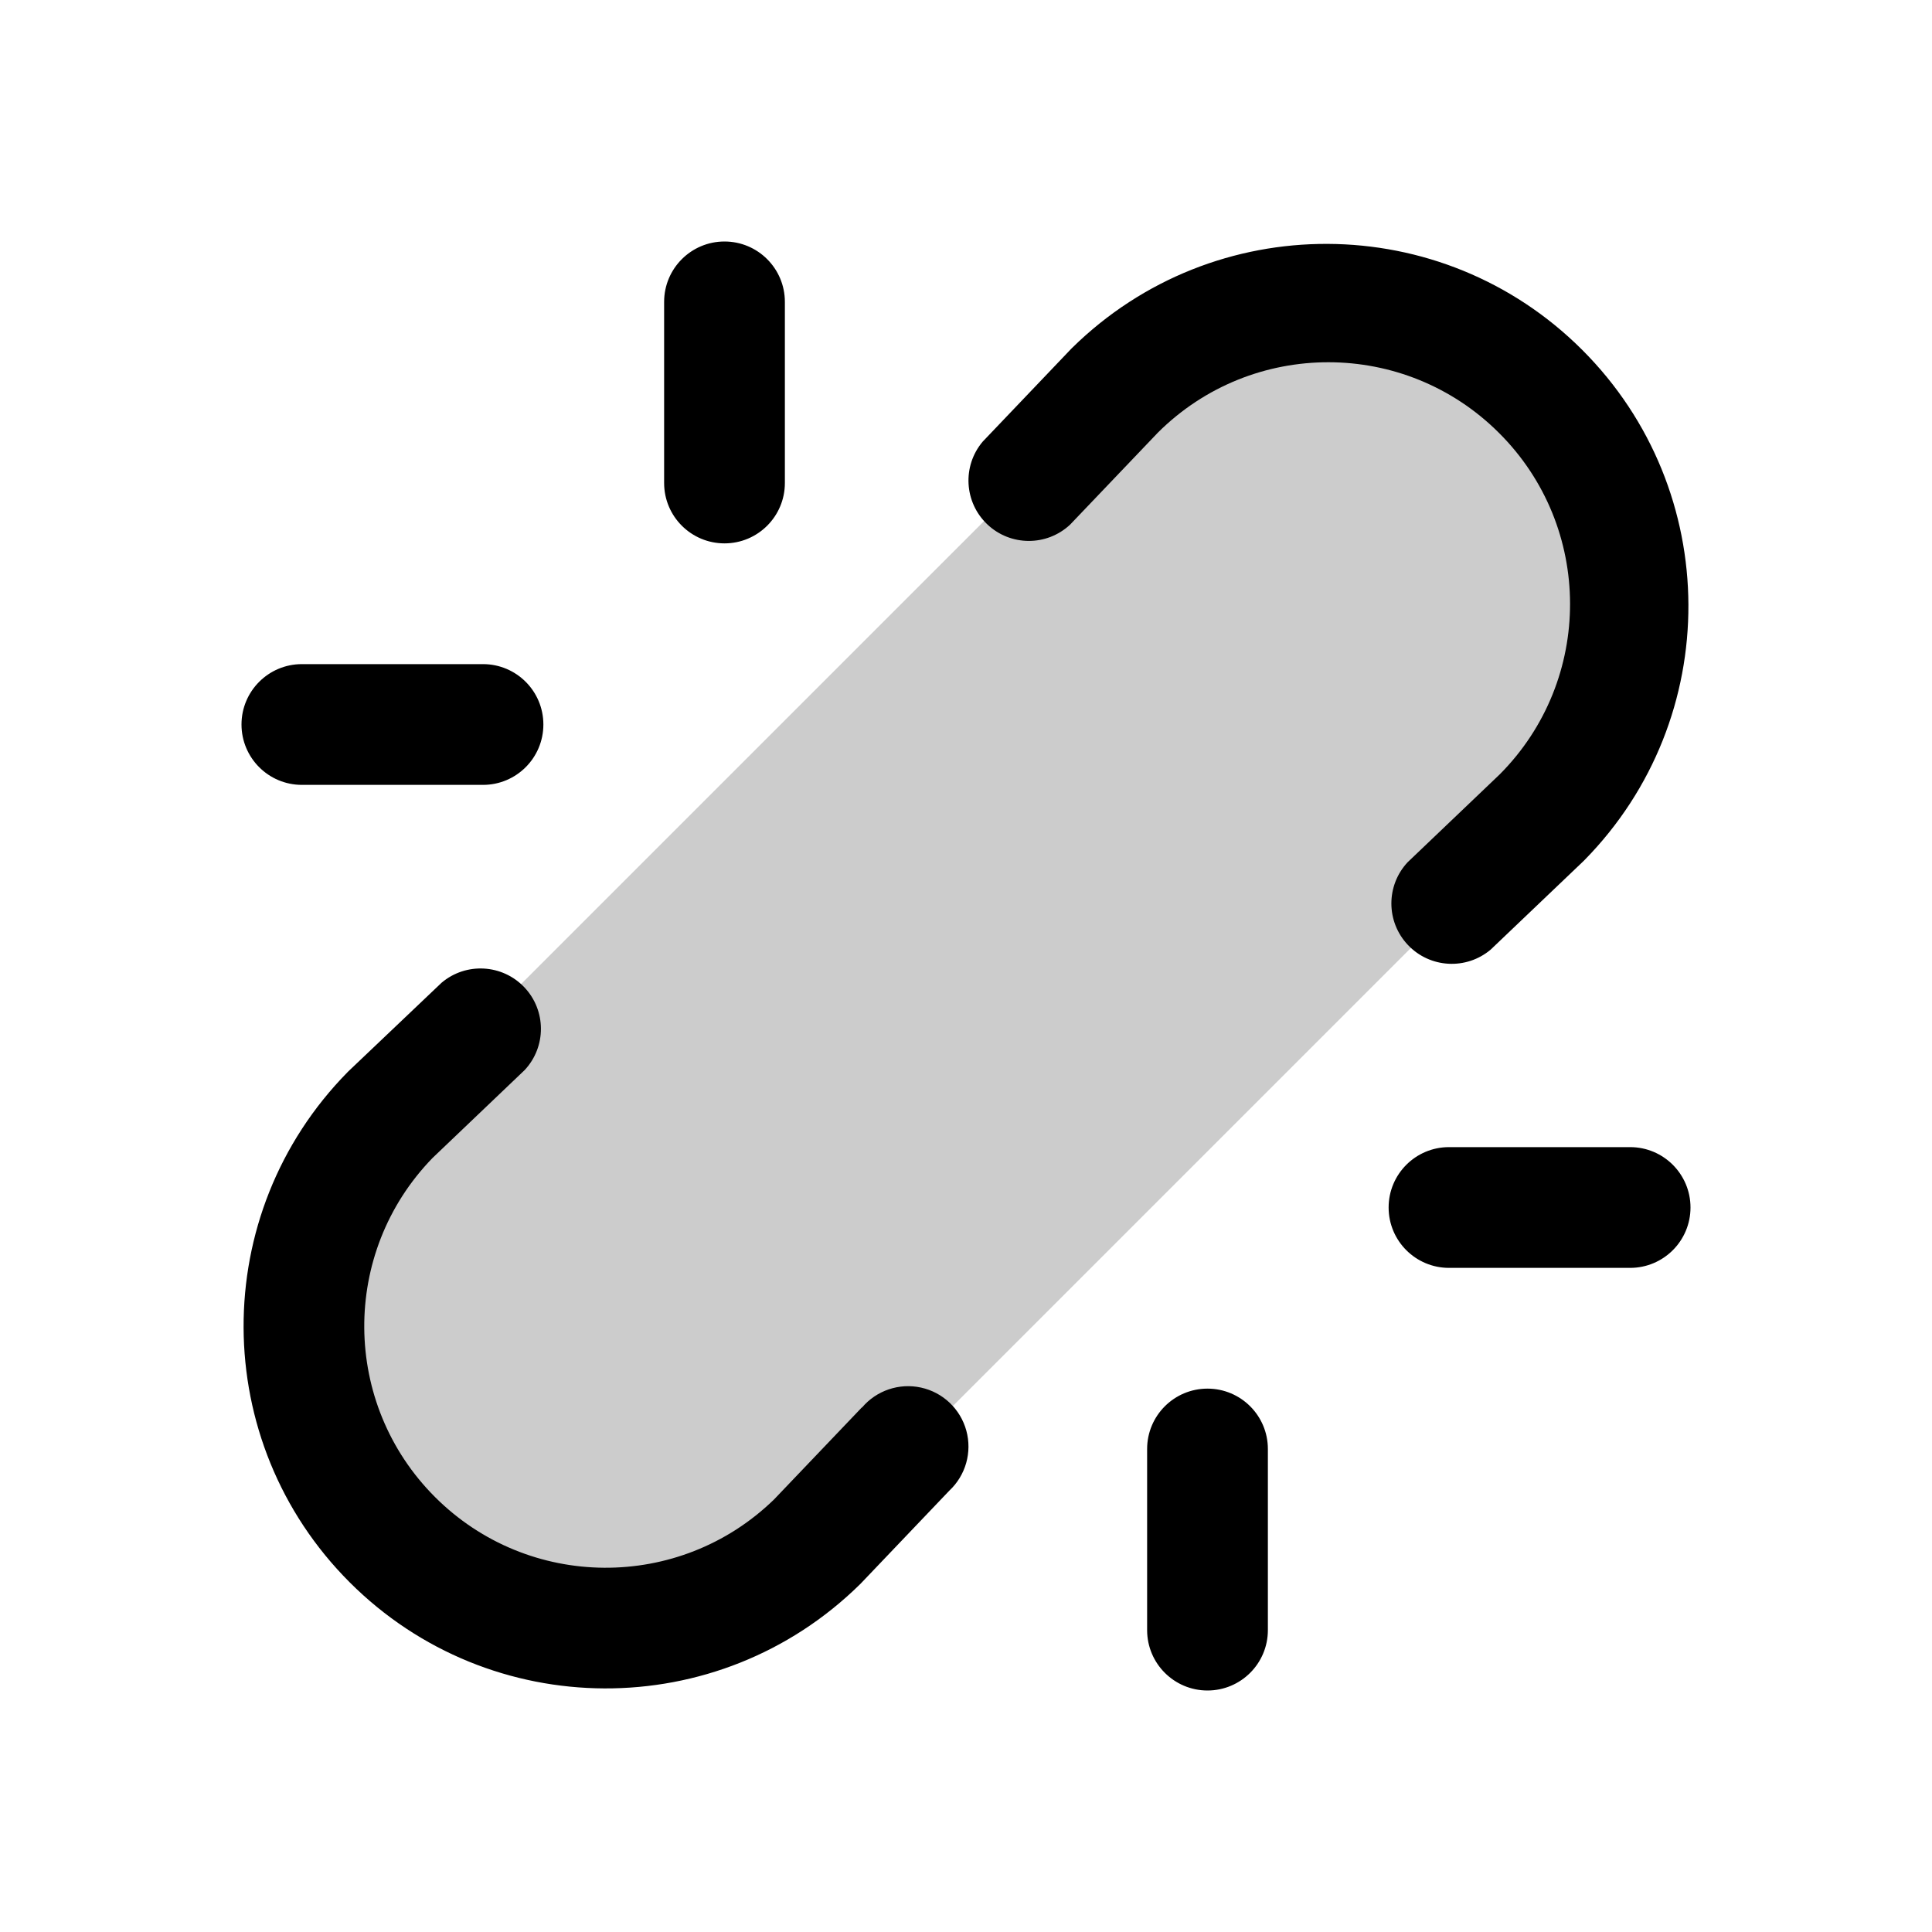
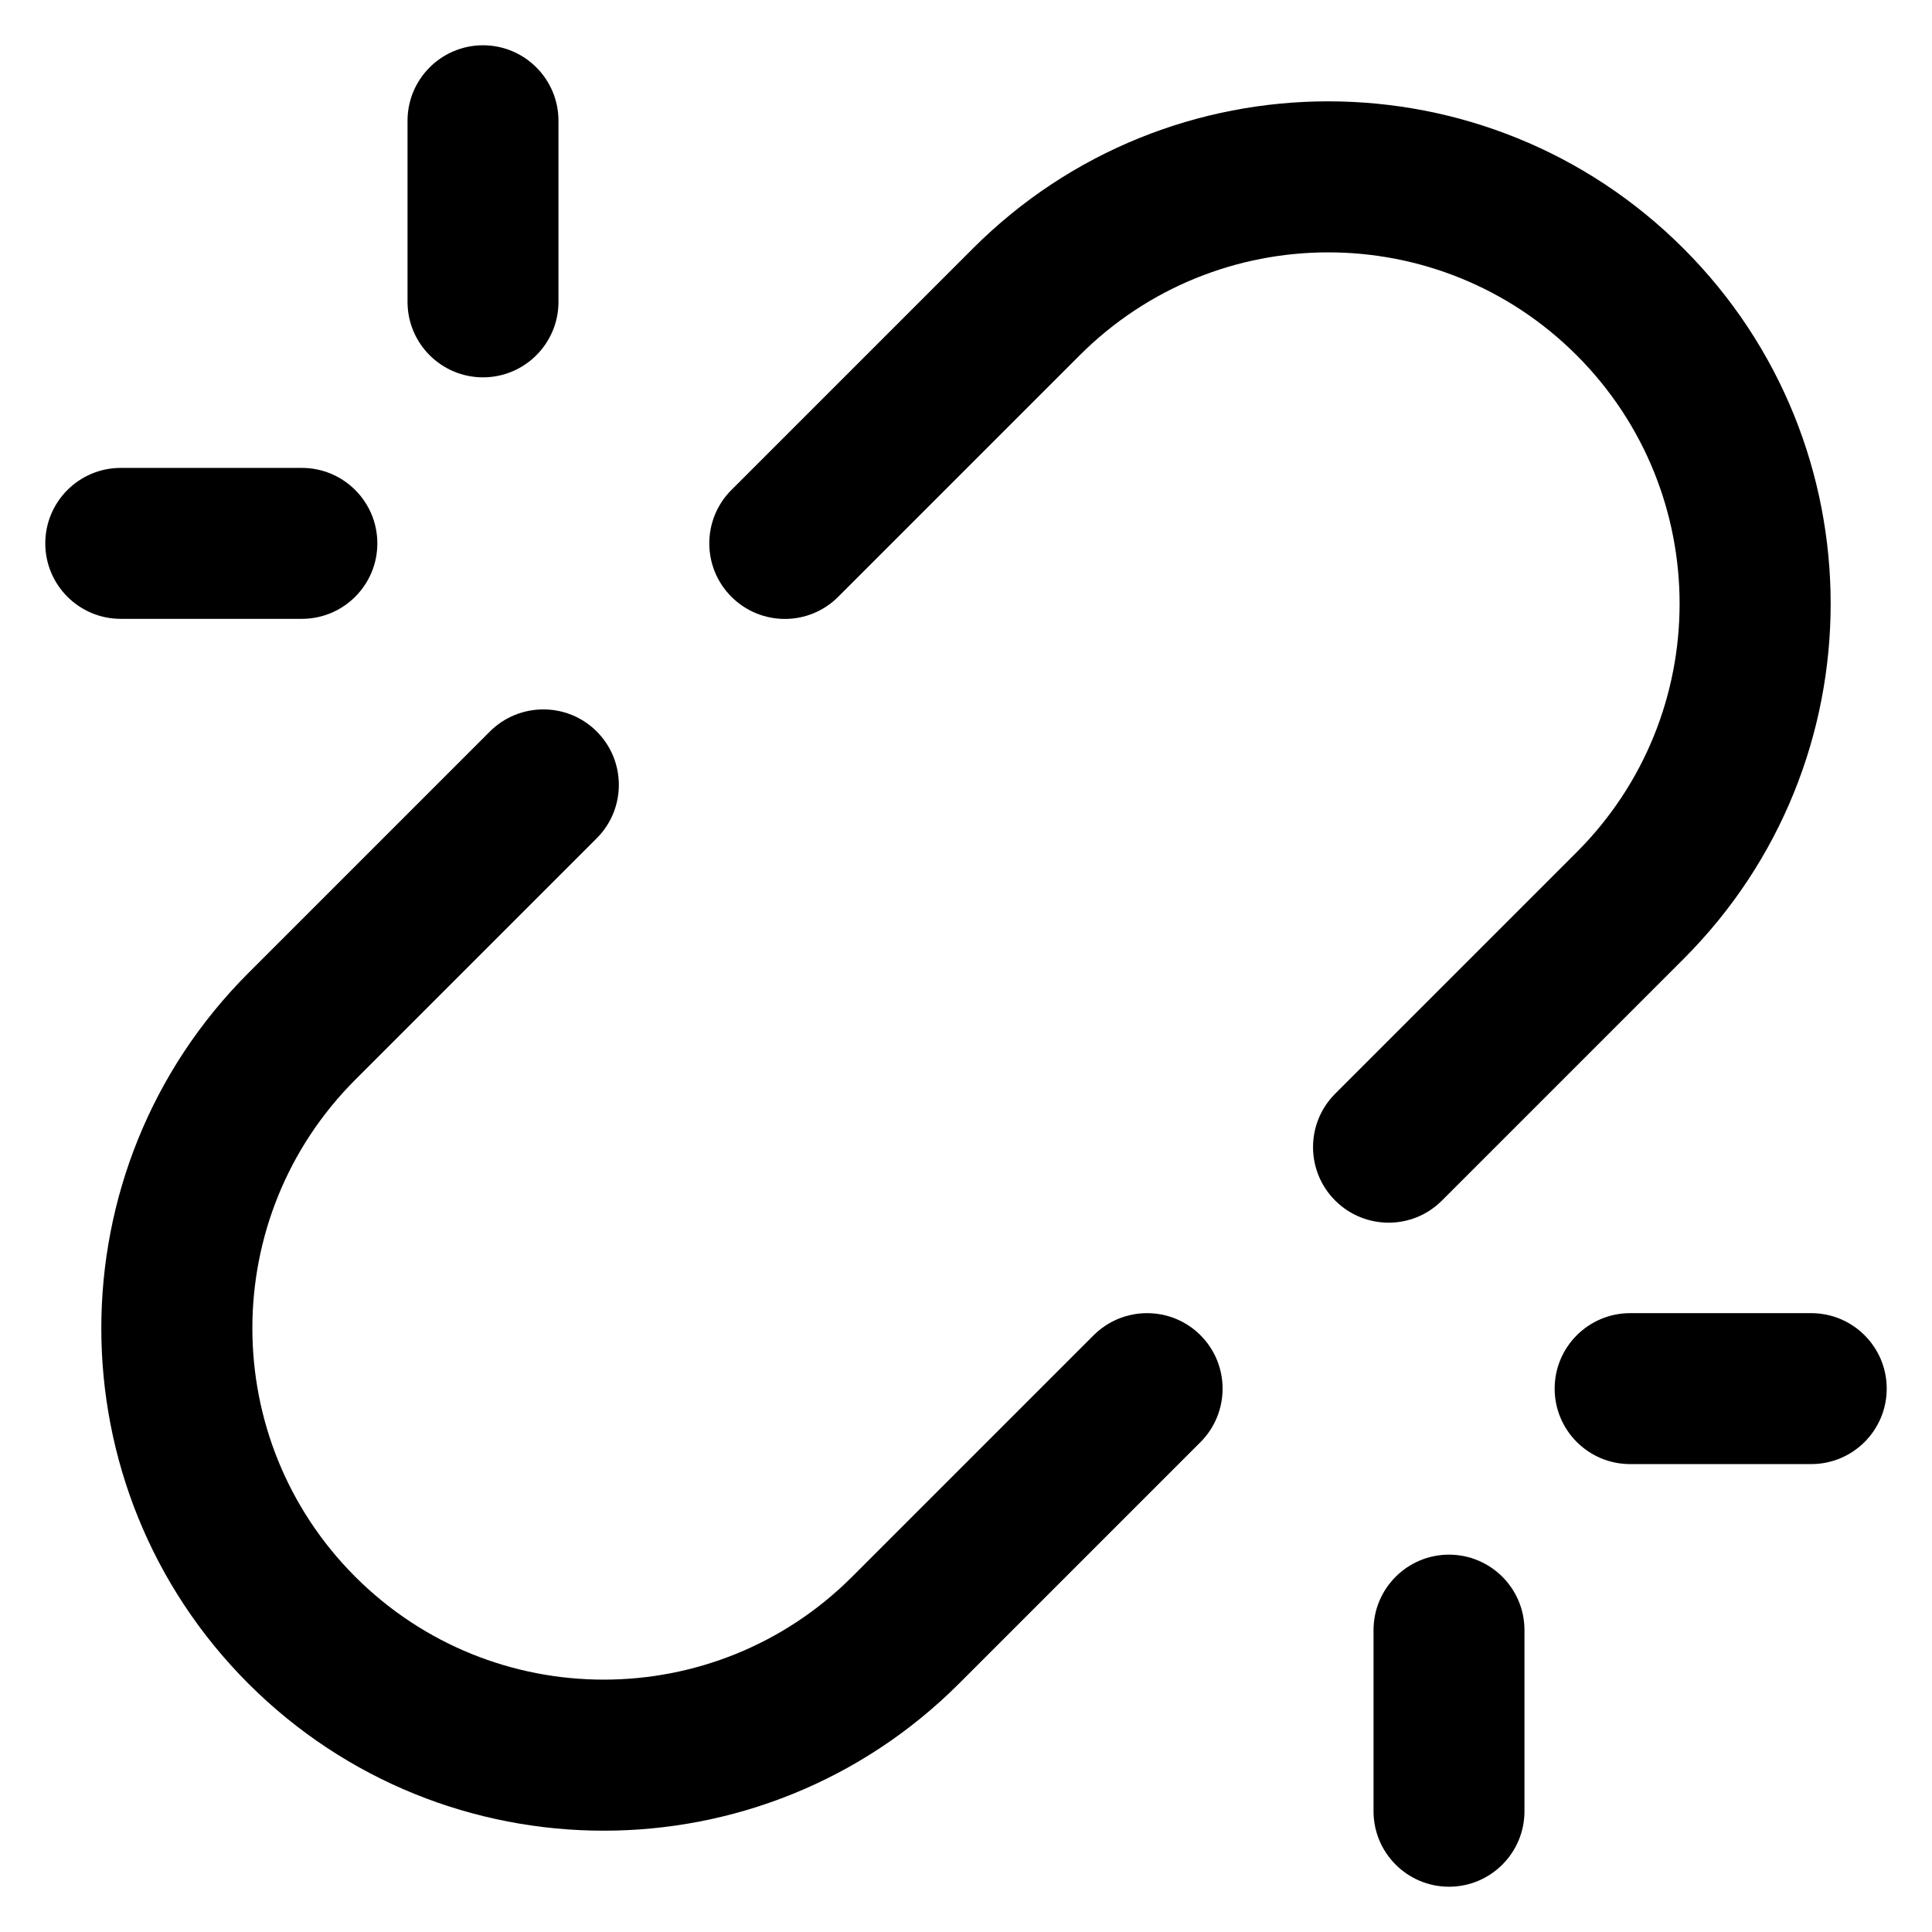
- <svg xmlns="http://www.w3.org/2000/svg" viewBox="0 0 256 256" fill="currentColor">
-   <path d="M204.28,108.28l-96,96a40,40,0,0,1-56.56-56.56l96-96a40,40,0,0,1,56.56,56.56Z" opacity="0.2" />
-   <path d="M198.63,57.37a32,32,0,0,0-45.19-.06L141.79,69.52a8,8,0,0,1-11.58-11l11.72-12.29a1.59,1.59,0,0,1,.13-.13,48,48,0,0,1,67.88,67.88,1.59,1.59,0,0,1-.13.13l-12.29,11.72a8,8,0,0,1-11-11.58l12.21-11.65A32,32,0,0,0,198.63,57.37ZM114.21,186.48l-11.65,12.21a32,32,0,0,1-45.25-45.25l12.21-11.65a8,8,0,0,0-11-11.58L46.19,141.93a1.59,1.59,0,0,0-.13.13,48,48,0,0,0,67.88,67.88,1.59,1.59,0,0,0,.13-.13l11.72-12.29a8,8,0,1,0-11.58-11ZM216,152H192a8,8,0,0,0,0,16h24a8,8,0,0,0,0-16ZM40,104H64a8,8,0,0,0,0-16H40a8,8,0,0,0,0,16Zm120,80a8,8,0,0,0-8,8v24a8,8,0,0,0,16,0V192A8,8,0,0,0,160,184ZM96,72a8,8,0,0,0,8-8V40a8,8,0,0,0-16,0V64A8,8,0,0,0,96,72Z" />
+ <svg xmlns="http://www.w3.org/2000/svg" fill="none" viewBox="0 0 16 16">
+   <path d="M4.057 6.058C4.302 5.814 4.698 5.814 4.942 6.058C5.186 6.302 5.186 6.698 4.942 6.942L2.942 8.942C1.806 10.079 1.806 11.921 2.942 13.058C4.079 14.194 5.921 14.194 7.057 13.058L9.057 11.058C9.302 10.814 9.698 10.814 9.942 11.058C10.186 11.302 10.186 11.698 9.942 11.943L7.942 13.943C6.317 15.567 3.682 15.567 2.057 13.943C0.433 12.318 0.433 9.682 2.057 8.058L4.057 6.058ZM8.057 2.058C9.682 0.433 12.317 0.433 13.942 2.058C15.567 3.682 15.567 6.318 13.942 7.942L11.942 9.942C11.698 10.187 11.302 10.187 11.057 9.942C10.813 9.698 10.813 9.302 11.057 9.058L13.057 7.058C14.194 5.921 14.194 4.079 13.057 2.942C11.921 1.806 10.079 1.806 8.942 2.942L6.942 4.942C6.698 5.187 6.302 5.187 6.057 4.942C5.813 4.698 5.813 4.302 6.057 4.058L8.057 2.058Z" fill="currentColor" />
+   <path d="M11.375 15V13.5C11.375 13.155 11.655 12.875 12 12.875C12.345 12.875 12.625 13.155 12.625 13.5V15C12.625 15.345 12.345 15.625 12 15.625C11.655 15.625 11.375 15.345 11.375 15ZM15 10.875C15.345 10.875 15.625 11.155 15.625 11.5C15.625 11.845 15.345 12.125 15 12.125H13.5C13.155 12.125 12.875 11.845 12.875 11.5C12.875 11.155 13.155 10.875 13.5 10.875H15ZM2.5 3.875C2.845 3.875 3.125 4.155 3.125 4.5C3.125 4.845 2.845 5.125 2.5 5.125H1C0.655 5.125 0.375 4.845 0.375 4.5C0.375 4.155 0.655 3.875 1 3.875H2.5ZM3.375 2.5V1C3.375 0.655 3.655 0.375 4 0.375C4.345 0.375 4.625 0.655 4.625 1V2.5C4.625 2.845 4.345 3.125 4 3.125C3.655 3.125 3.375 2.845 3.375 2.5Z" fill="currentColor" />
</svg>
